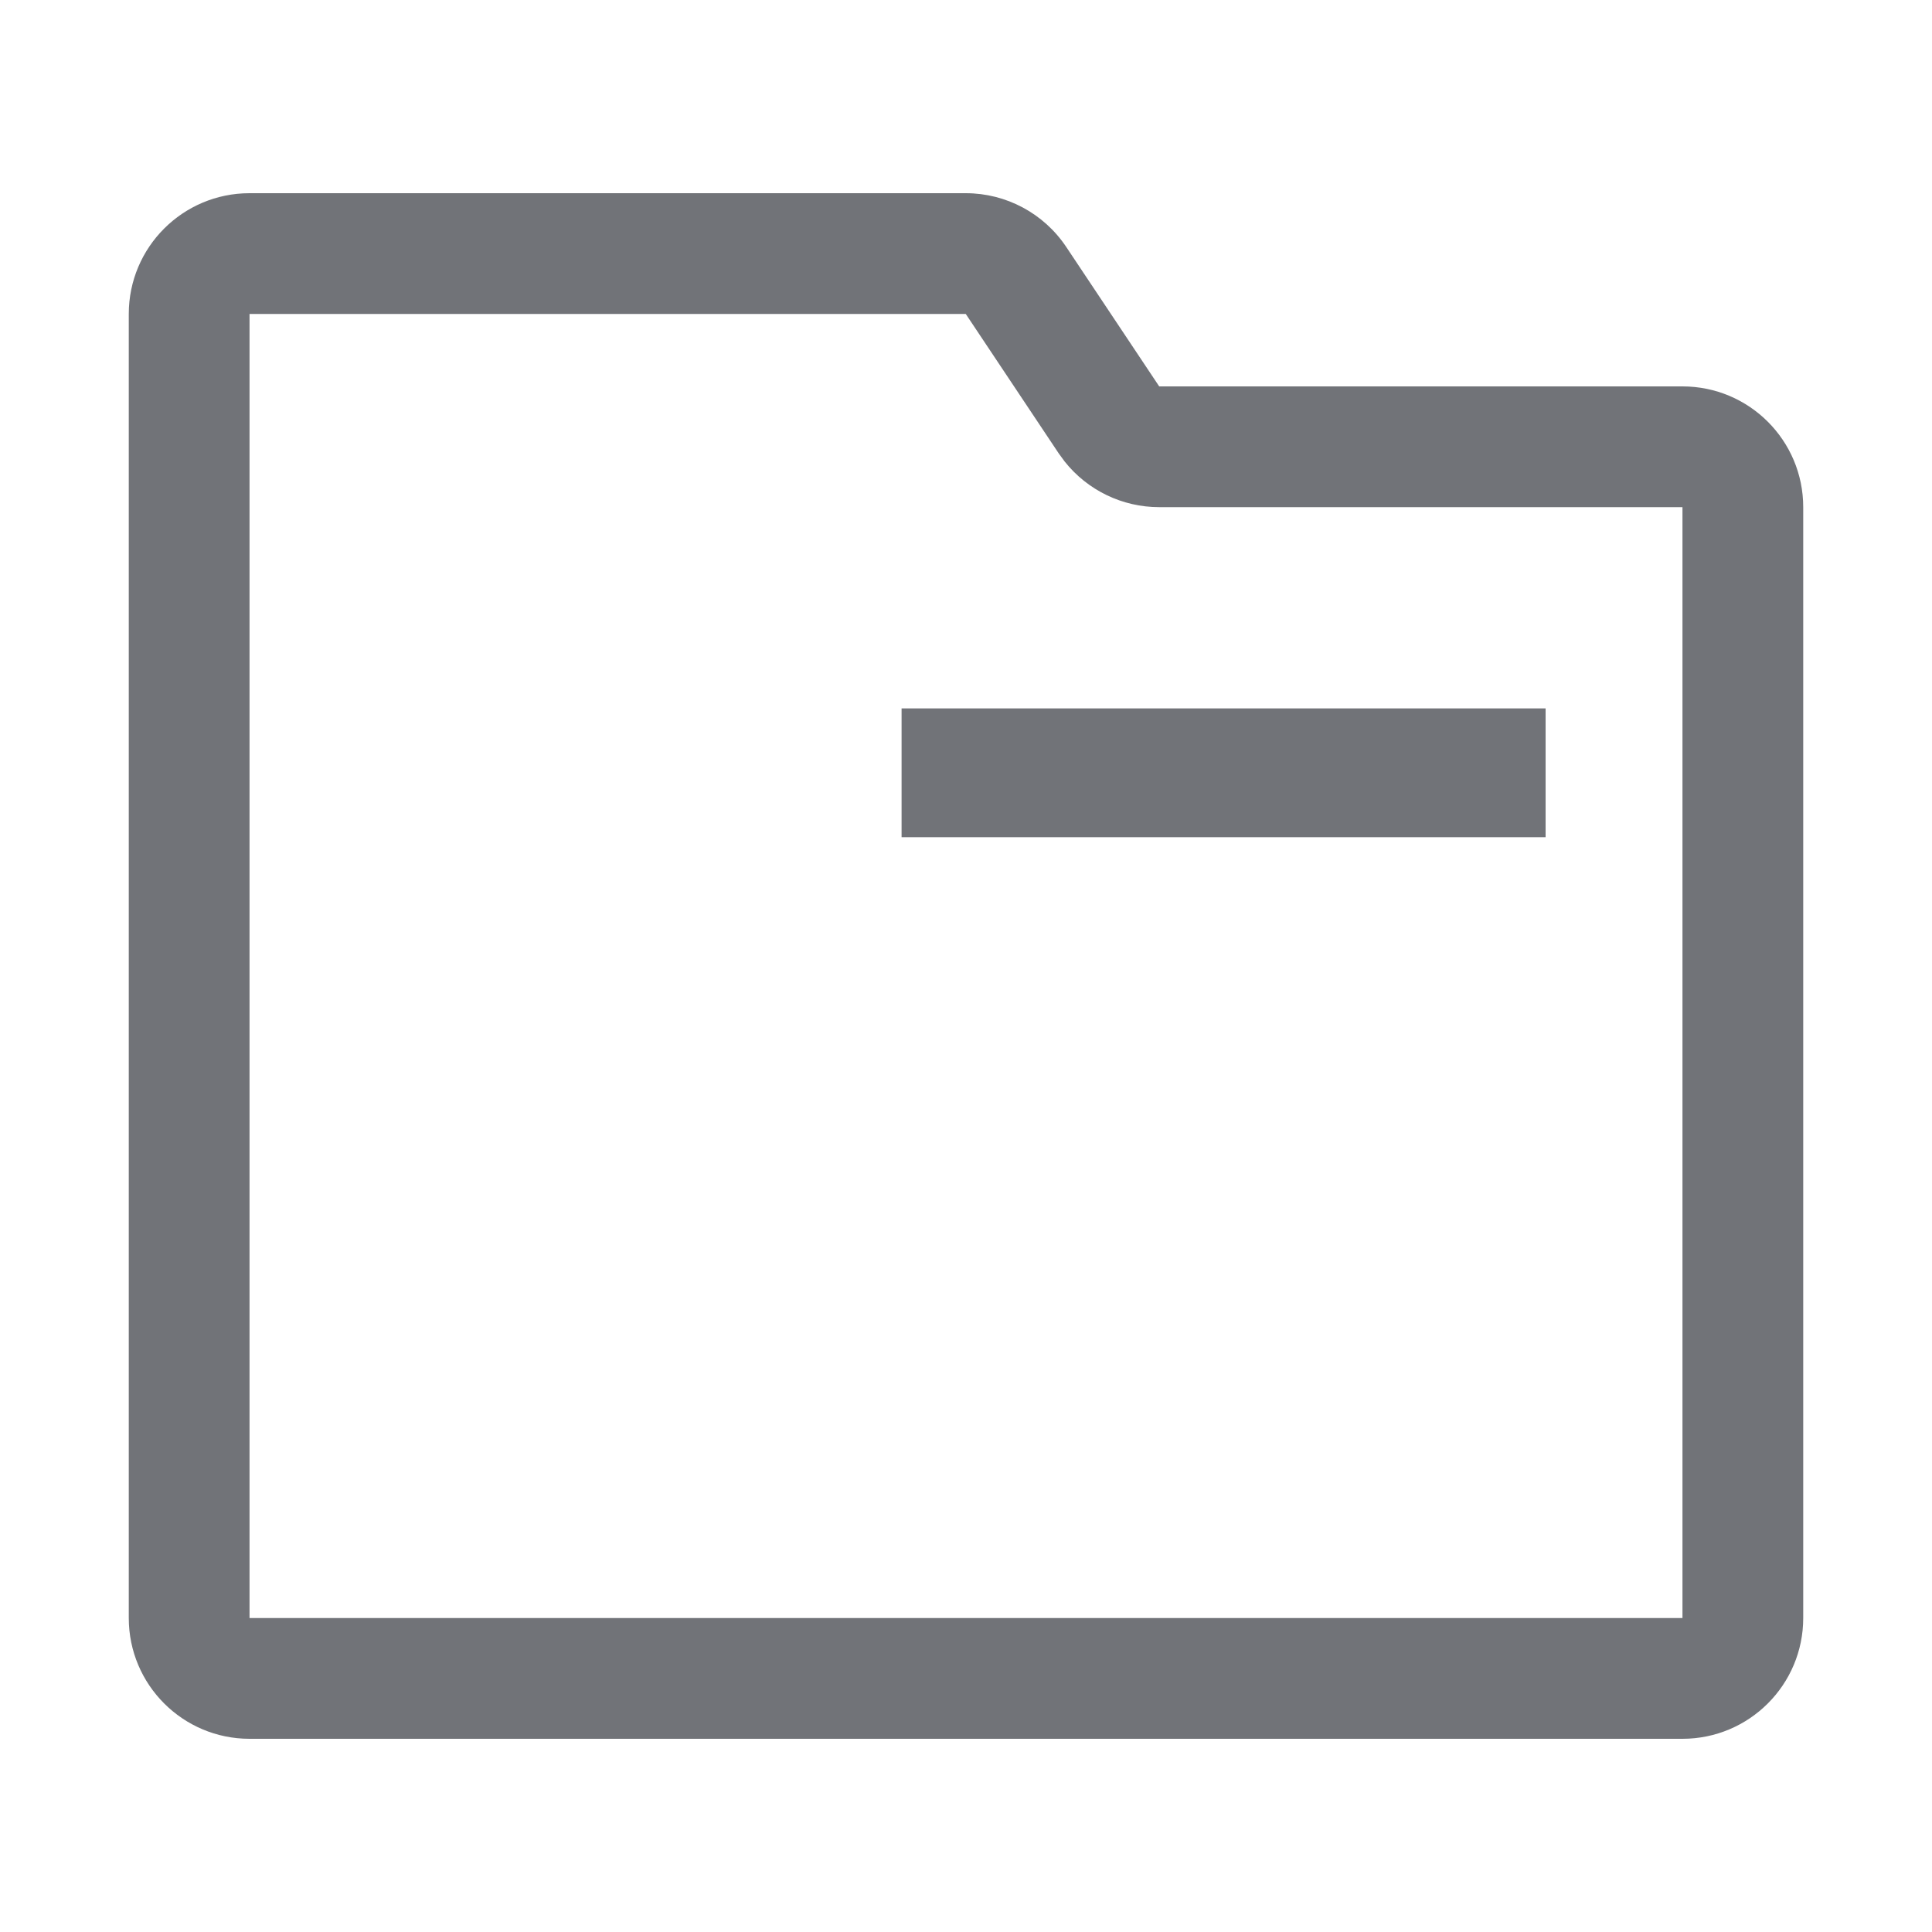
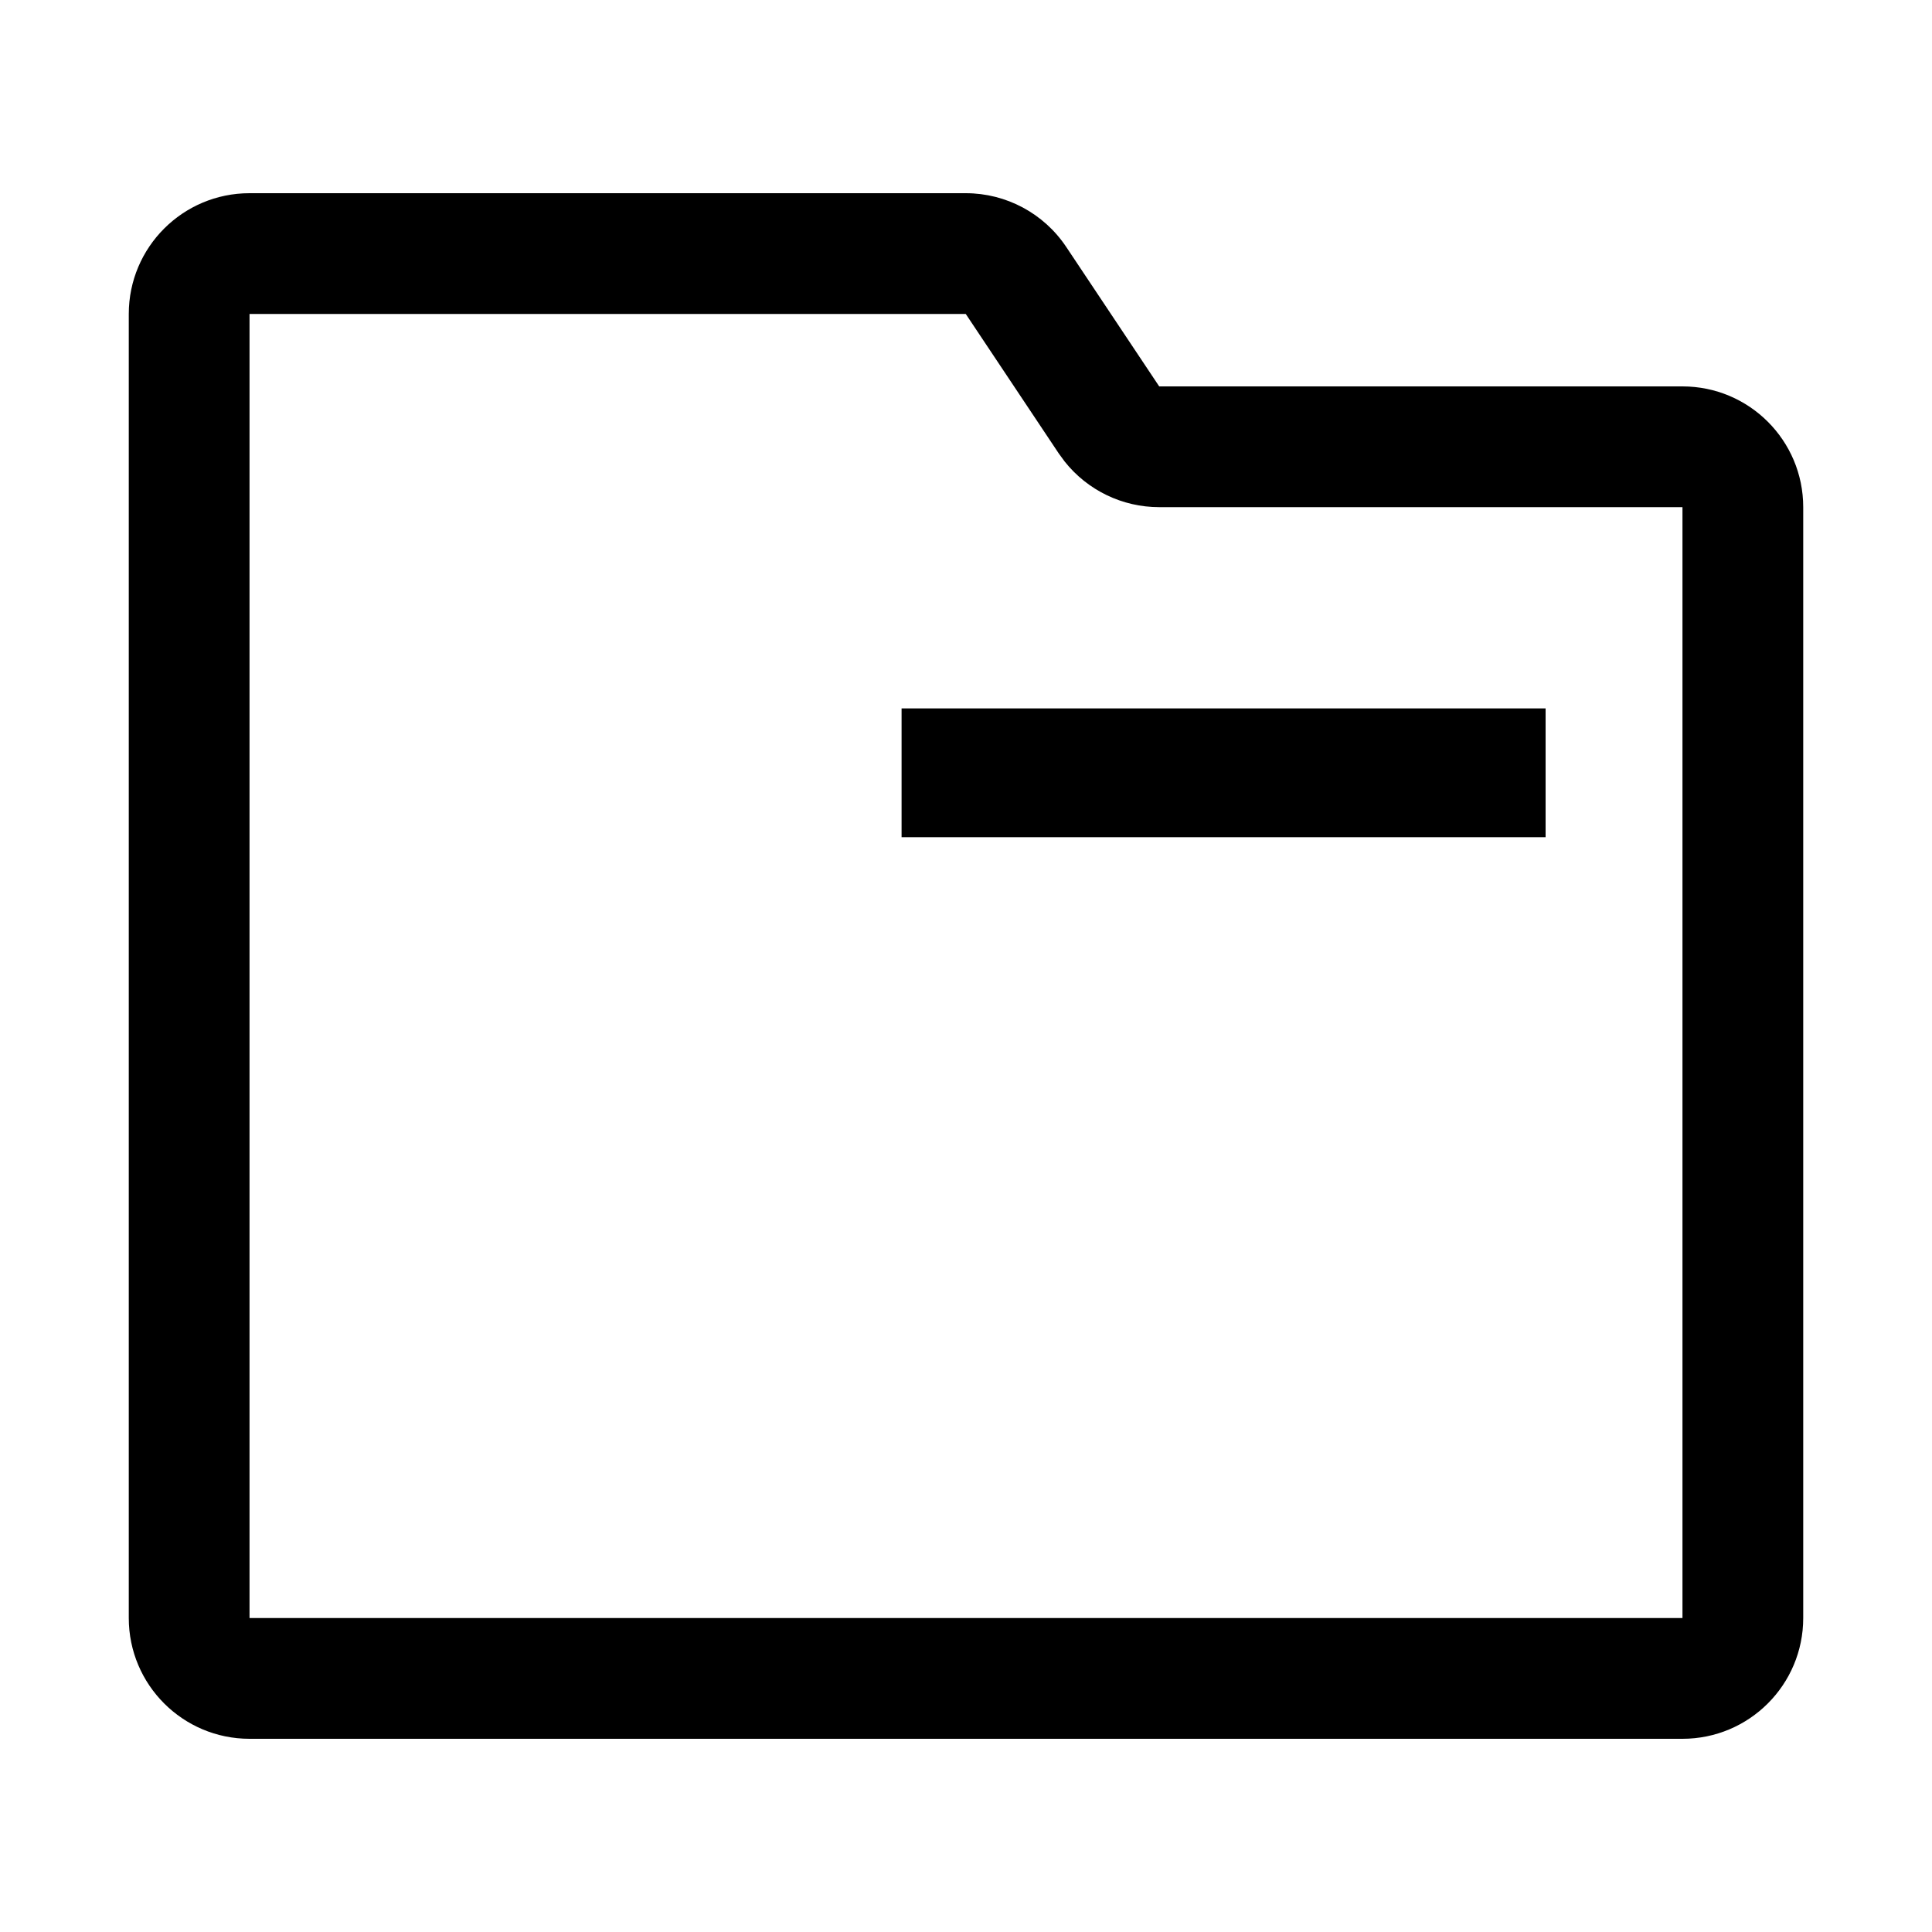
- <svg xmlns="http://www.w3.org/2000/svg" t="1608282731806" class="icon" viewBox="0 0 1024 1024" version="1.1" p-id="4351" width="200" height="200">
+ <svg xmlns="http://www.w3.org/2000/svg" class="icon" viewBox="0 0 1024 1024" width="200" height="200">
  <defs>
-     <style type="text/css" />
+     <style />
  </defs>
-   <path d="M511.872 102.4a64 64 0 0 1 53.248 28.48L614.4 204.8h277.344a64 64 0 0 1 64 64v588.8a64 64 0 0 1-64 64H132.256a64 64 0 0 1-64-64V166.4a64 64 0 0 1 64-64h379.616z m0 64H132.256v691.2h759.488V268.8H614.4a64 64 0 0 1-50.112-24.192l-3.136-4.288-49.28-73.92z m307.328 209.056v68.288H477.856v-68.288H819.2z" fill="#717378" p-id="4352" />
+   <path d="M511.872 102.4a64 64 0 0 1 53.248 28.48l49.28 73.92h277.344a64 64 0 0 1 64 64v588.8a64 64 0 0 1-64 64H132.256a64 64 0 0 1-64-64V166.4a64 64 0 0 1 64-64h379.616zm0 64H132.256v691.2h759.488V268.8H614.4a64 64 0 0 1-50.112-24.192l-3.136-4.288-49.28-73.92zM819.2 375.456v68.288H477.856v-68.288H819.2z" />
</svg>
